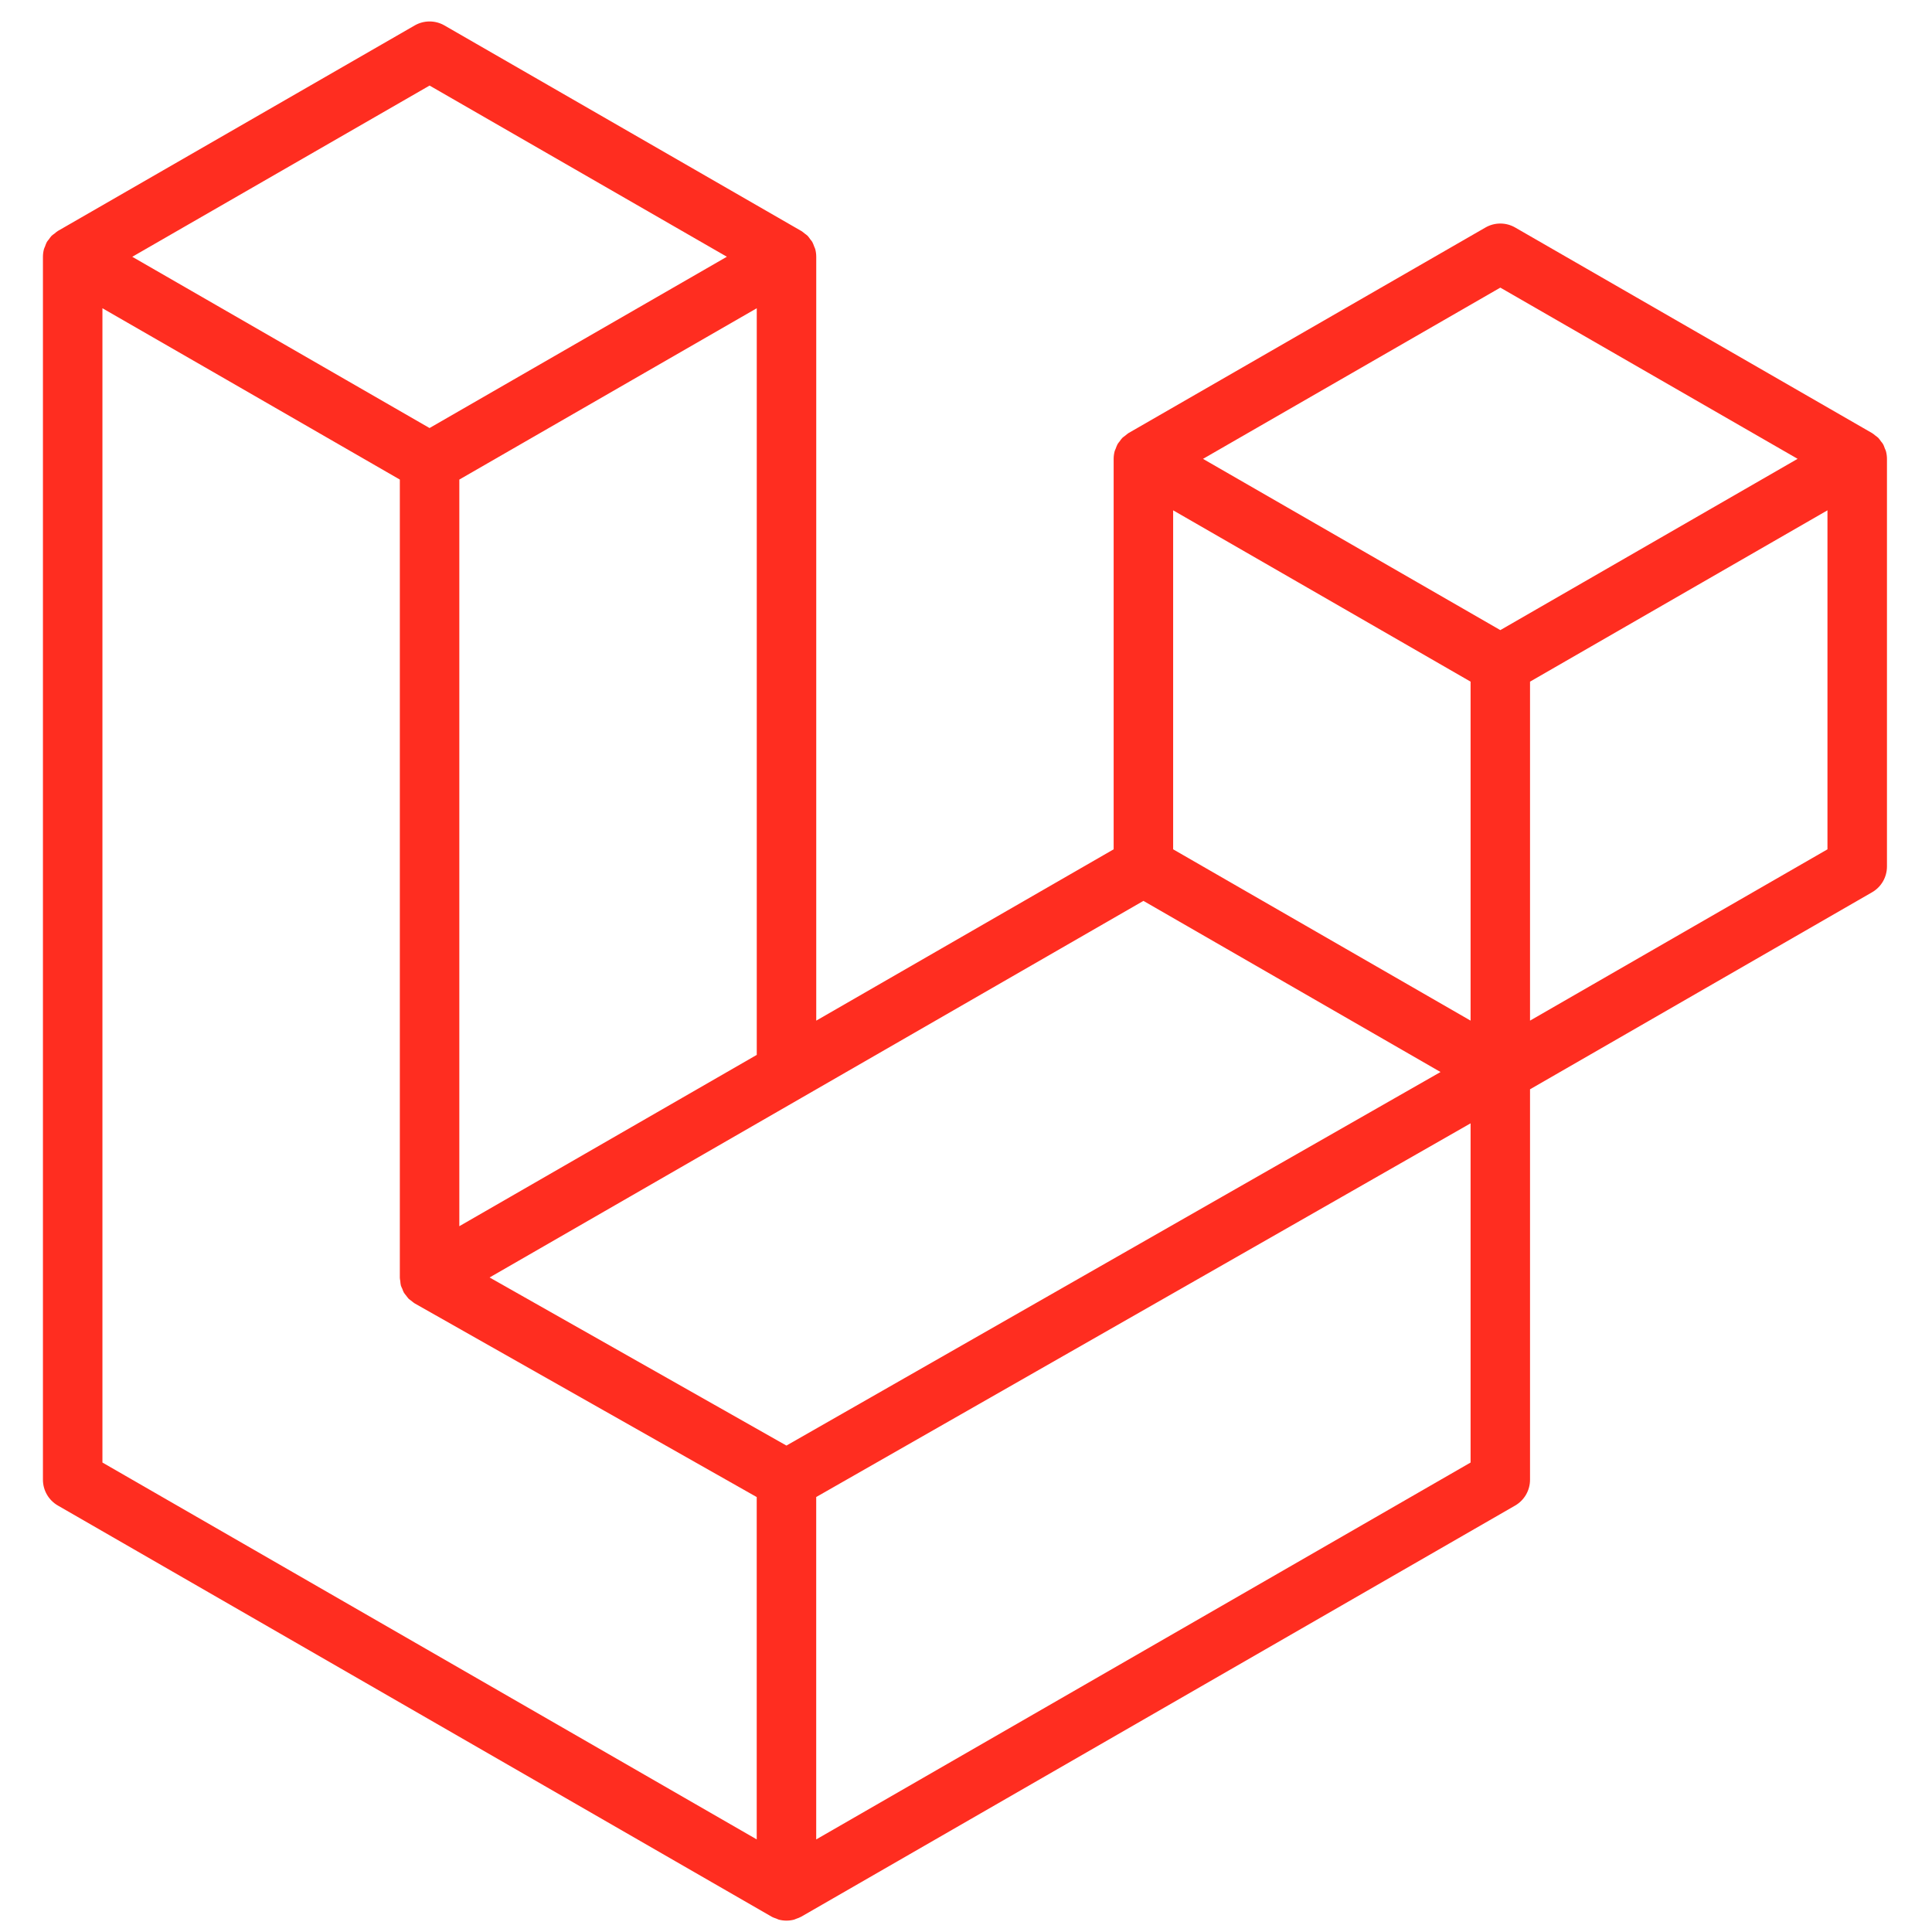
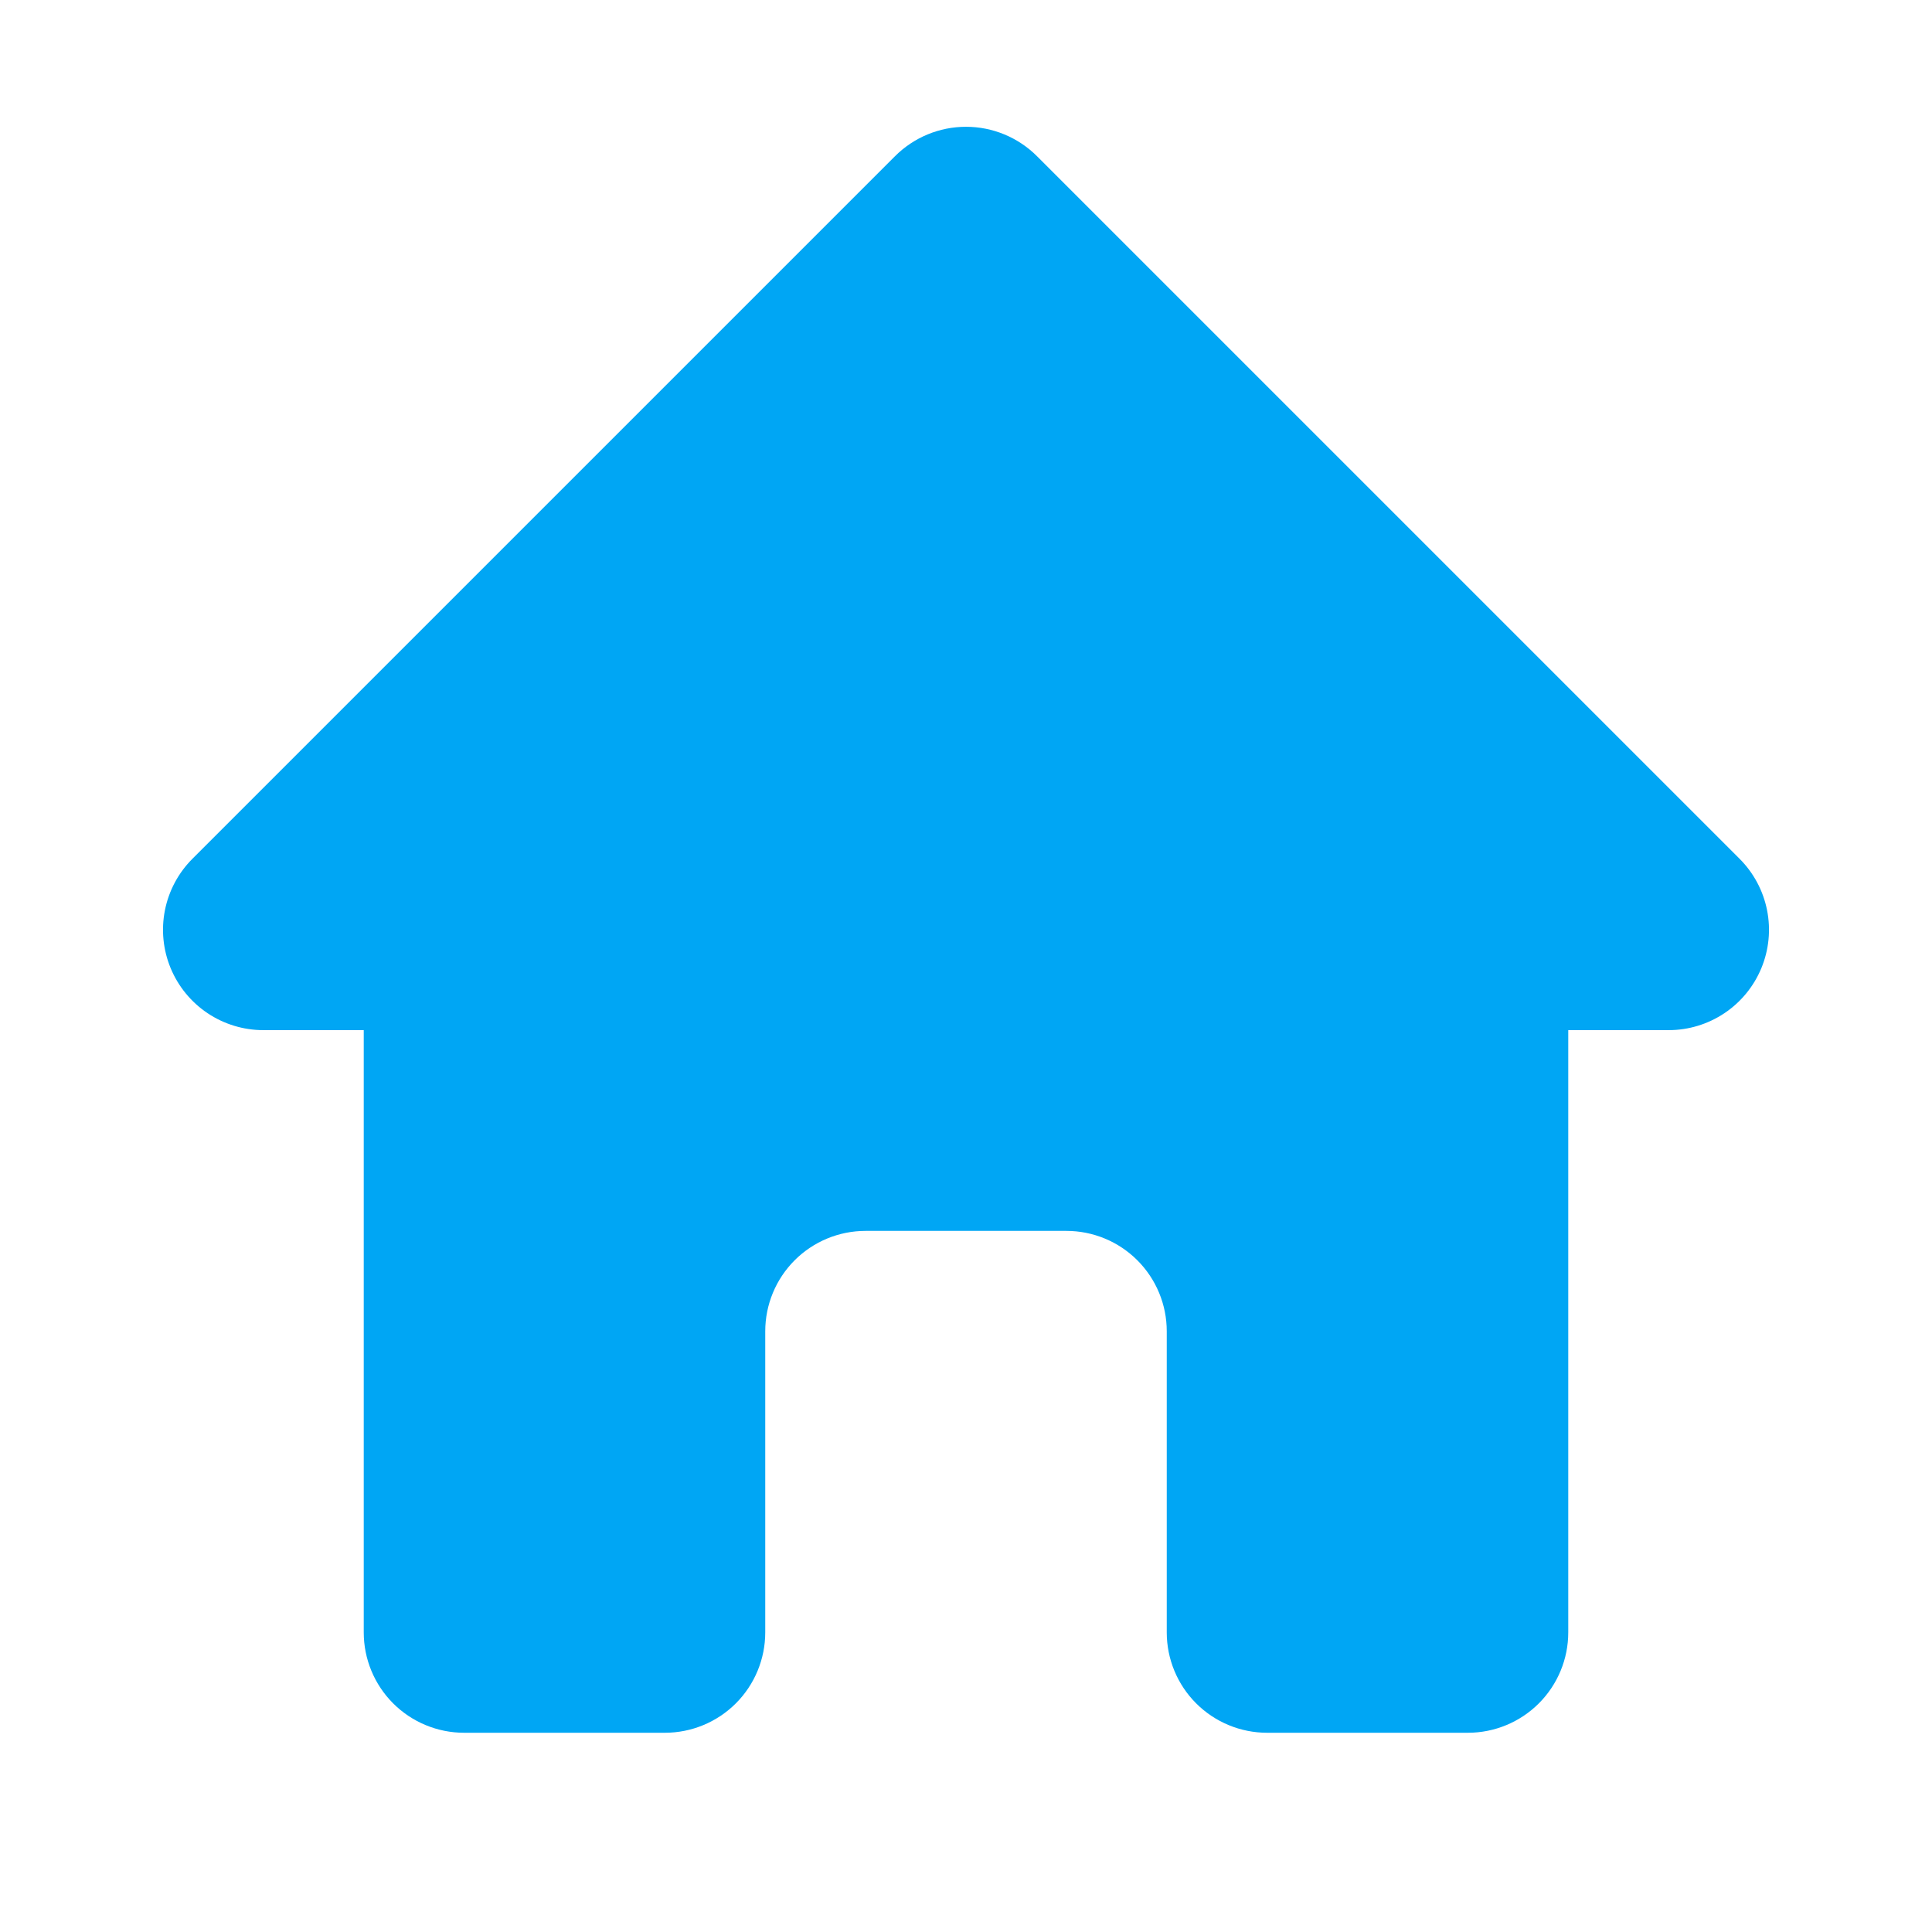
- <svg xmlns="http://www.w3.org/2000/svg" width="166" height="166" viewBox="0 0 166 166" fill="none">
-   <path fill-rule="evenodd" clip-rule="evenodd" d="M162.041 38.759C162.099 38.977 162.129 39.201 162.13 39.426V74.452C162.13 74.902 162.011 75.344 161.786 75.733C161.561 76.122 161.237 76.444 160.847 76.668L131.462 93.594V127.141C131.462 128.054 130.977 128.897 130.186 129.357L68.847 164.683C68.707 164.763 68.554 164.814 68.401 164.868C68.343 164.887 68.289 164.922 68.228 164.938C67.8 165.051 67.349 165.051 66.92 164.938C66.85 164.919 66.786 164.881 66.719 164.855C66.579 164.804 66.432 164.76 66.298 164.683L4.972 129.357C4.583 129.133 4.259 128.81 4.034 128.421C3.808 128.032 3.69 127.591 3.689 127.141L3.689 22.063C3.689 21.834 3.721 21.61 3.779 21.393C3.798 21.32 3.843 21.253 3.868 21.179C3.916 21.045 3.961 20.908 4.031 20.783C4.079 20.7 4.149 20.633 4.206 20.557C4.28 20.454 4.347 20.349 4.433 20.26C4.506 20.186 4.602 20.132 4.685 20.068C4.778 19.992 4.861 19.909 4.966 19.848L35.633 2.185C36.022 1.961 36.462 1.844 36.91 1.844C37.358 1.844 37.798 1.961 38.186 2.185L68.851 19.848H68.857C68.959 19.912 69.045 19.992 69.138 20.065C69.221 20.129 69.313 20.186 69.387 20.257C69.476 20.349 69.54 20.454 69.616 20.557C69.671 20.633 69.744 20.7 69.789 20.783C69.862 20.911 69.904 21.045 69.955 21.179C69.98 21.253 70.025 21.32 70.044 21.396C70.103 21.614 70.133 21.838 70.133 22.063V87.694L95.686 72.974V39.423C95.686 39.2 95.718 38.973 95.775 38.759C95.798 38.683 95.839 38.615 95.865 38.542C95.916 38.408 95.96 38.271 96.031 38.146C96.079 38.063 96.149 37.996 96.203 37.92C96.279 37.818 96.343 37.712 96.433 37.623C96.506 37.549 96.599 37.495 96.681 37.431C96.777 37.355 96.86 37.272 96.962 37.211L127.633 19.548C128.021 19.324 128.461 19.206 128.91 19.206C129.358 19.206 129.798 19.324 130.186 19.548L160.85 37.211C160.959 37.275 161.042 37.355 161.137 37.428C161.217 37.492 161.31 37.549 161.383 37.62C161.473 37.712 161.536 37.818 161.613 37.92C161.67 37.996 161.741 38.063 161.785 38.146C161.859 38.271 161.9 38.408 161.951 38.542C161.98 38.615 162.021 38.683 162.041 38.759ZM157.018 72.974V43.848L146.287 50.028L131.462 58.568V87.694L157.021 72.974H157.018ZM126.354 125.663V96.518L111.771 104.85L70.13 128.626V158.046L126.354 125.663ZM8.801 26.485V125.663L65.018 158.043V128.629L35.649 112L35.64 111.994L35.627 111.988C35.528 111.93 35.445 111.847 35.353 111.777C35.273 111.713 35.18 111.662 35.11 111.592L35.104 111.582C35.021 111.502 34.963 111.403 34.893 111.314C34.829 111.228 34.753 111.154 34.702 111.065L34.699 111.055C34.641 110.96 34.606 110.845 34.565 110.736C34.523 110.64 34.469 110.551 34.443 110.449C34.411 110.328 34.405 110.197 34.392 110.072C34.379 109.976 34.354 109.881 34.354 109.785V109.778V41.205L19.532 32.662L8.801 26.485ZM36.913 7.35L11.364 22.063L36.907 36.777L62.453 22.06L36.907 7.35H36.913ZM50.2 99.174L65.022 90.637V26.485L54.291 32.665L39.466 41.205V105.357L50.2 99.174ZM128.91 24.713L103.363 39.426L128.91 54.14L154.453 39.423L128.91 24.713ZM126.354 58.568L111.529 50.028L100.798 43.848V72.974L115.619 81.511L126.354 87.694V58.568ZM67.571 124.205L105.042 102.803L123.772 92.109L98.245 77.405L68.854 94.334L42.066 109.762L67.571 124.205Z" fill="#FF2D20" />
+ <svg xmlns="http://www.w3.org/2000/svg" width="320" height="320" viewBox="0 0 320 320" fill="none">
+   <path fill-rule="evenodd" clip-rule="evenodd" d="M148.246 25.868C151.364 22.751 155.592 21 160 21C164.408 21 168.636 22.751 171.754 25.868L288.132 142.244C290.457 144.569 292.04 147.531 292.681 150.756C293.322 153.98 292.993 157.323 291.735 160.36C290.477 163.397 288.346 165.994 285.613 167.82C282.879 169.647 279.666 170.623 276.378 170.623H259.753V270.375C259.753 274.784 258.001 279.013 254.883 282.131C251.765 285.248 247.537 287 243.127 287H209.876C205.467 287 201.238 285.248 198.12 282.131C195.002 279.013 193.251 274.784 193.251 270.375V220.499C193.251 216.09 191.499 211.861 188.381 208.743C185.264 205.625 181.035 203.874 176.625 203.874H143.375C138.965 203.874 134.736 205.625 131.619 208.743C128.501 211.861 126.749 216.09 126.749 220.499V270.375C126.749 274.784 124.998 279.013 121.88 282.131C118.762 285.248 114.533 287 110.124 287H76.873C72.463 287 68.235 285.248 65.117 282.131C61.999 279.013 60.247 274.784 60.247 270.375V170.623H43.622C40.334 170.623 37.12 169.647 34.387 167.82C31.654 165.994 29.523 163.397 28.265 160.36C27.007 157.323 26.678 153.98 27.319 150.756C27.96 147.531 29.543 144.569 31.868 142.244L148.246 25.868Z" fill="#00A6F4" />
</svg>
